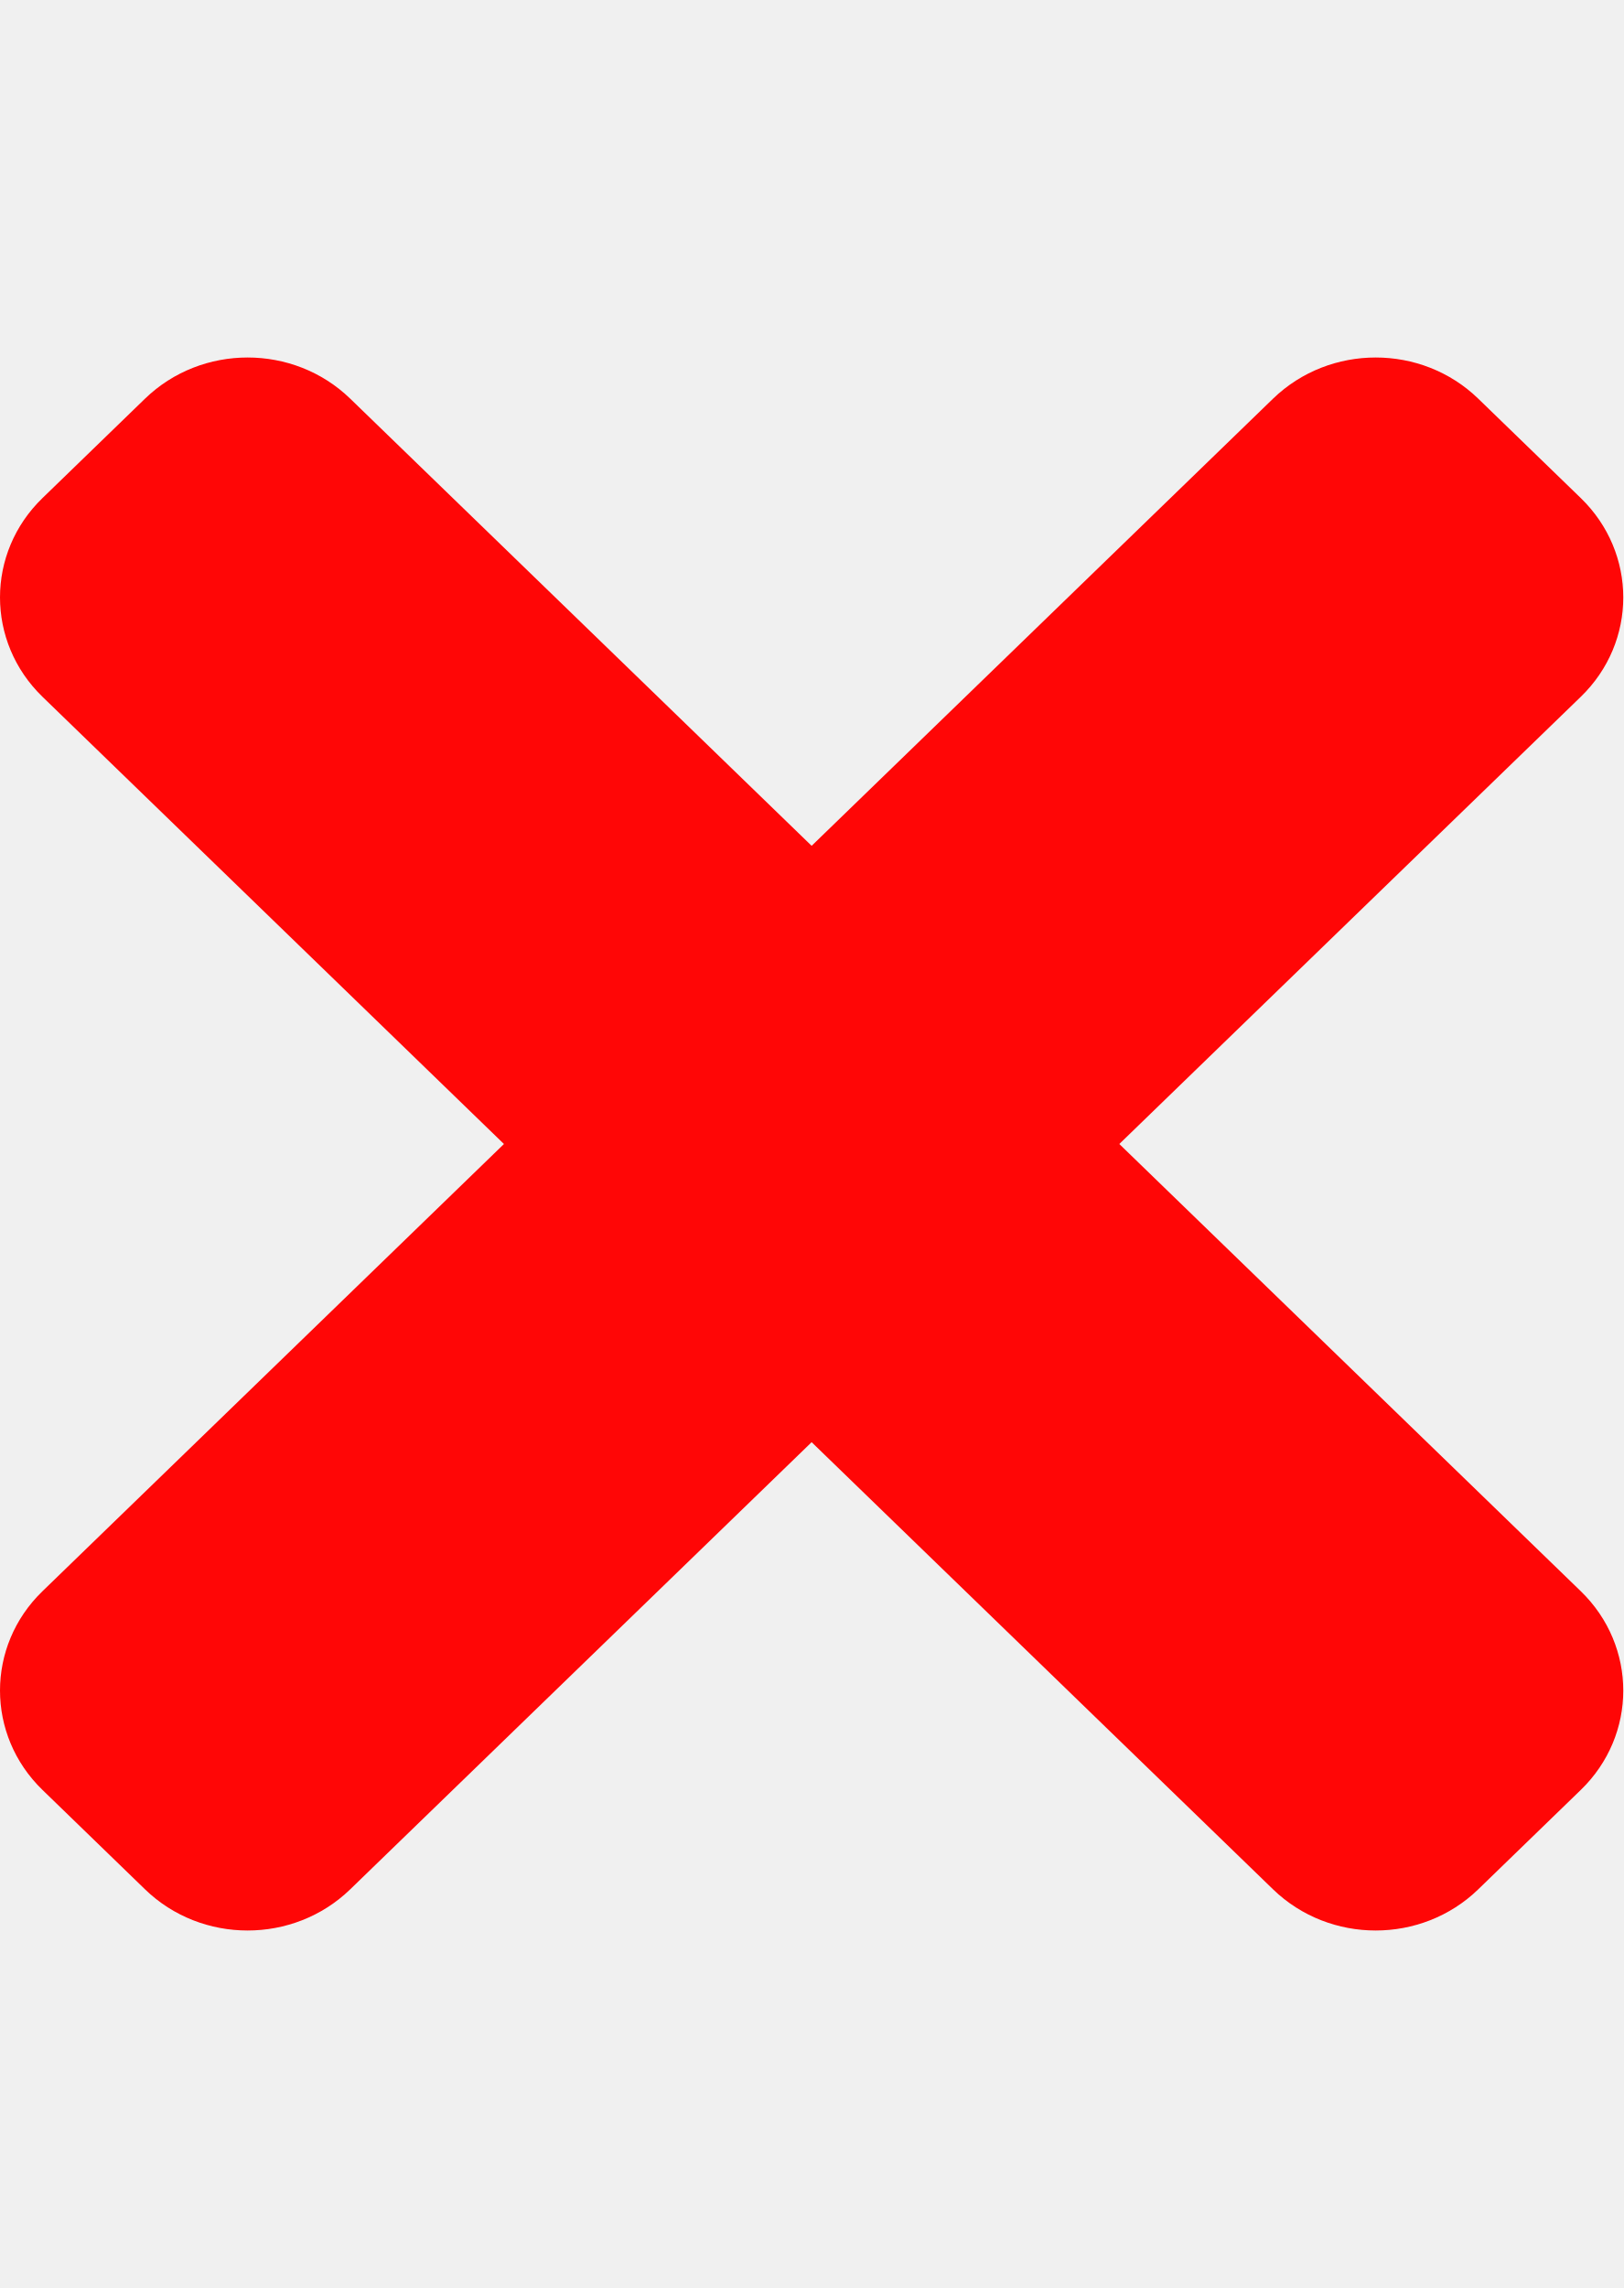
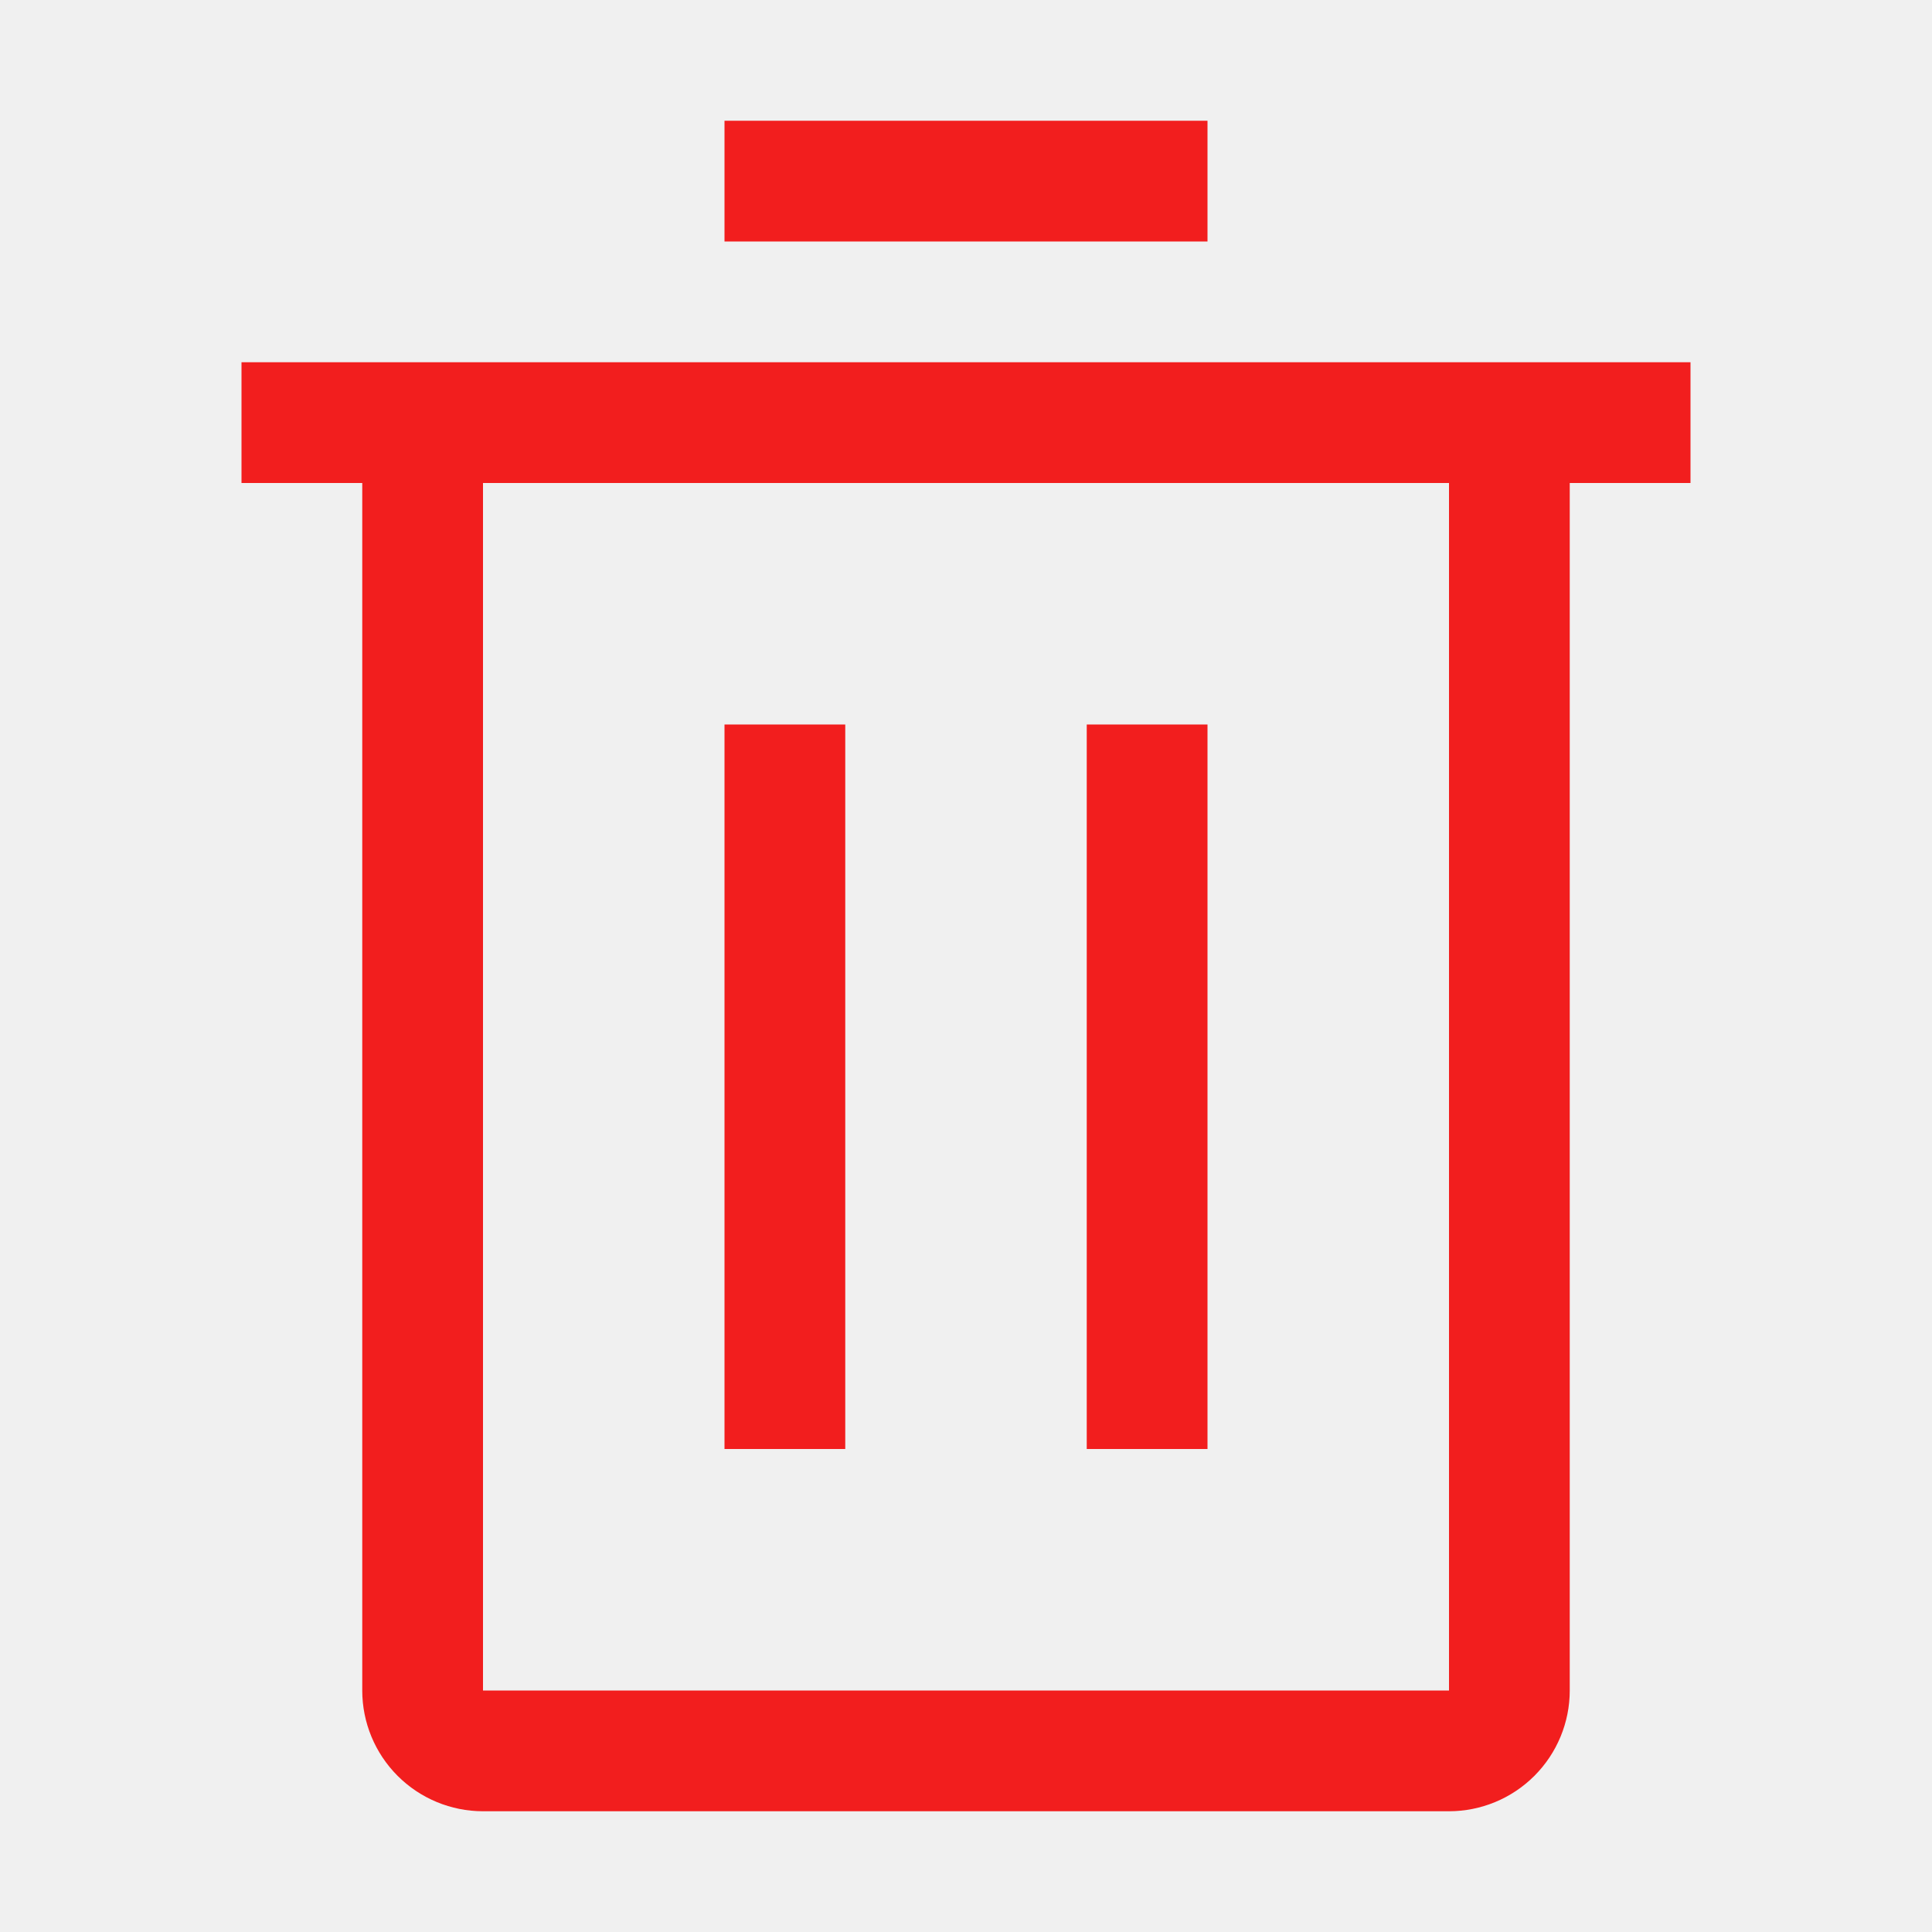
- <svg xmlns="http://www.w3.org/2000/svg" width="22" height="31" viewBox="0 0 22 31" fill="none">
-   <g clip-path="url(#clip0)">
-     <path d="M15.17 15.5L21.424 9.441C22.192 8.698 22.192 7.492 21.424 6.748L20.034 5.401C19.267 4.658 18.023 4.658 17.254 5.401L11 11.46L4.746 5.401C3.978 4.658 2.734 4.658 1.966 5.401L0.576 6.748C-0.192 7.491 -0.192 8.697 0.576 9.441L6.83 15.5L0.576 21.559C-0.192 22.302 -0.192 23.508 0.576 24.252L1.966 25.599C2.733 26.342 3.978 26.342 4.746 25.599L11 19.54L17.254 25.599C18.022 26.342 19.267 26.342 20.034 25.599L21.424 24.252C22.192 23.509 22.192 22.303 21.424 21.559L15.17 15.5Z" fill="#FF0606" />
-   </g>
-   <defs>
-     <clipPath id="clip0">
-       <rect width="22" height="31" fill="white" />
-     </clipPath>
-   </defs>
+ <svg xmlns="http://www.w3.org/2000/svg" width="32" height="32" viewBox="0 0 32 32" fill="none">
+   <path d="M12 12H14V24H12V12Z" fill="#F21E1E" />
+   <path d="M18 12H20V24H18V12Z" fill="#F21E1E" />
+   <path d="M4 6V8H6V28C6 28.53 6.211 29.039 6.586 29.414C6.961 29.789 7.47 30 8 30H24C24.53 30 25.039 29.789 25.414 29.414C25.789 29.039 26 28.53 26 28V8H28V6H4ZM8 28V8H24V28H8Z" fill="#F21E1E" />
+   <path d="M12 2H20V4H12V2Z" fill="#F21E1E" />
</svg>
